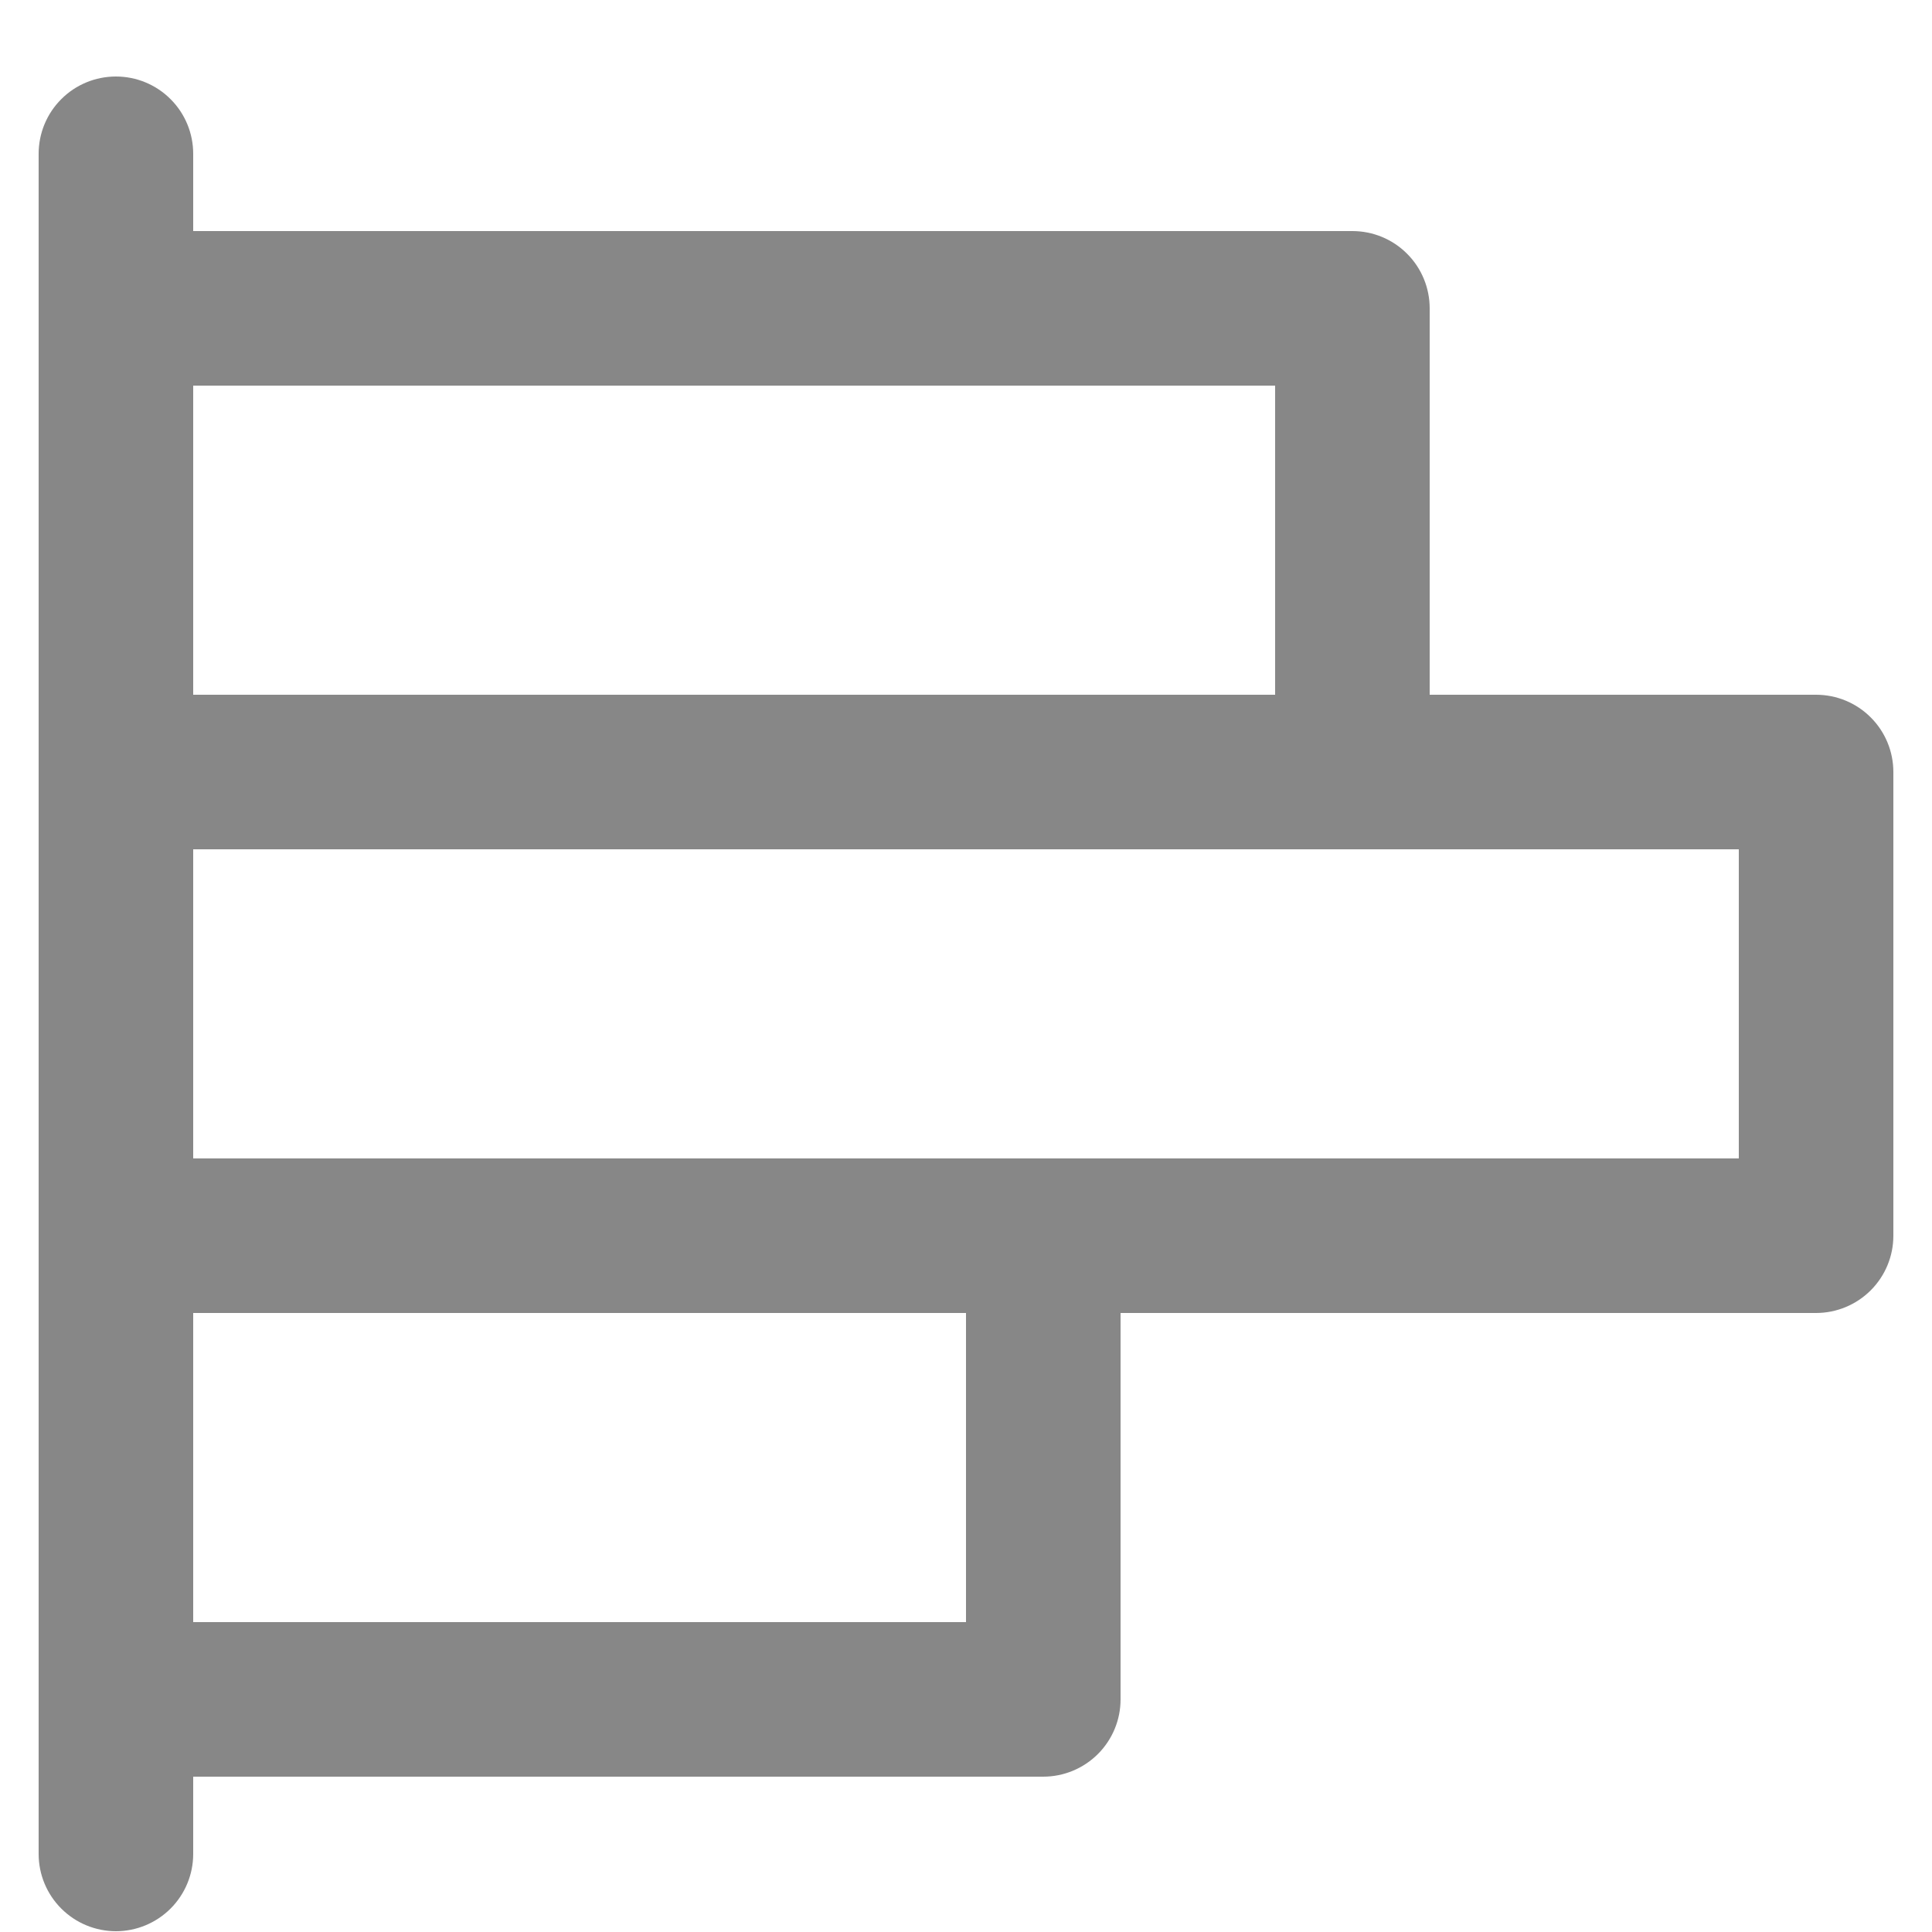
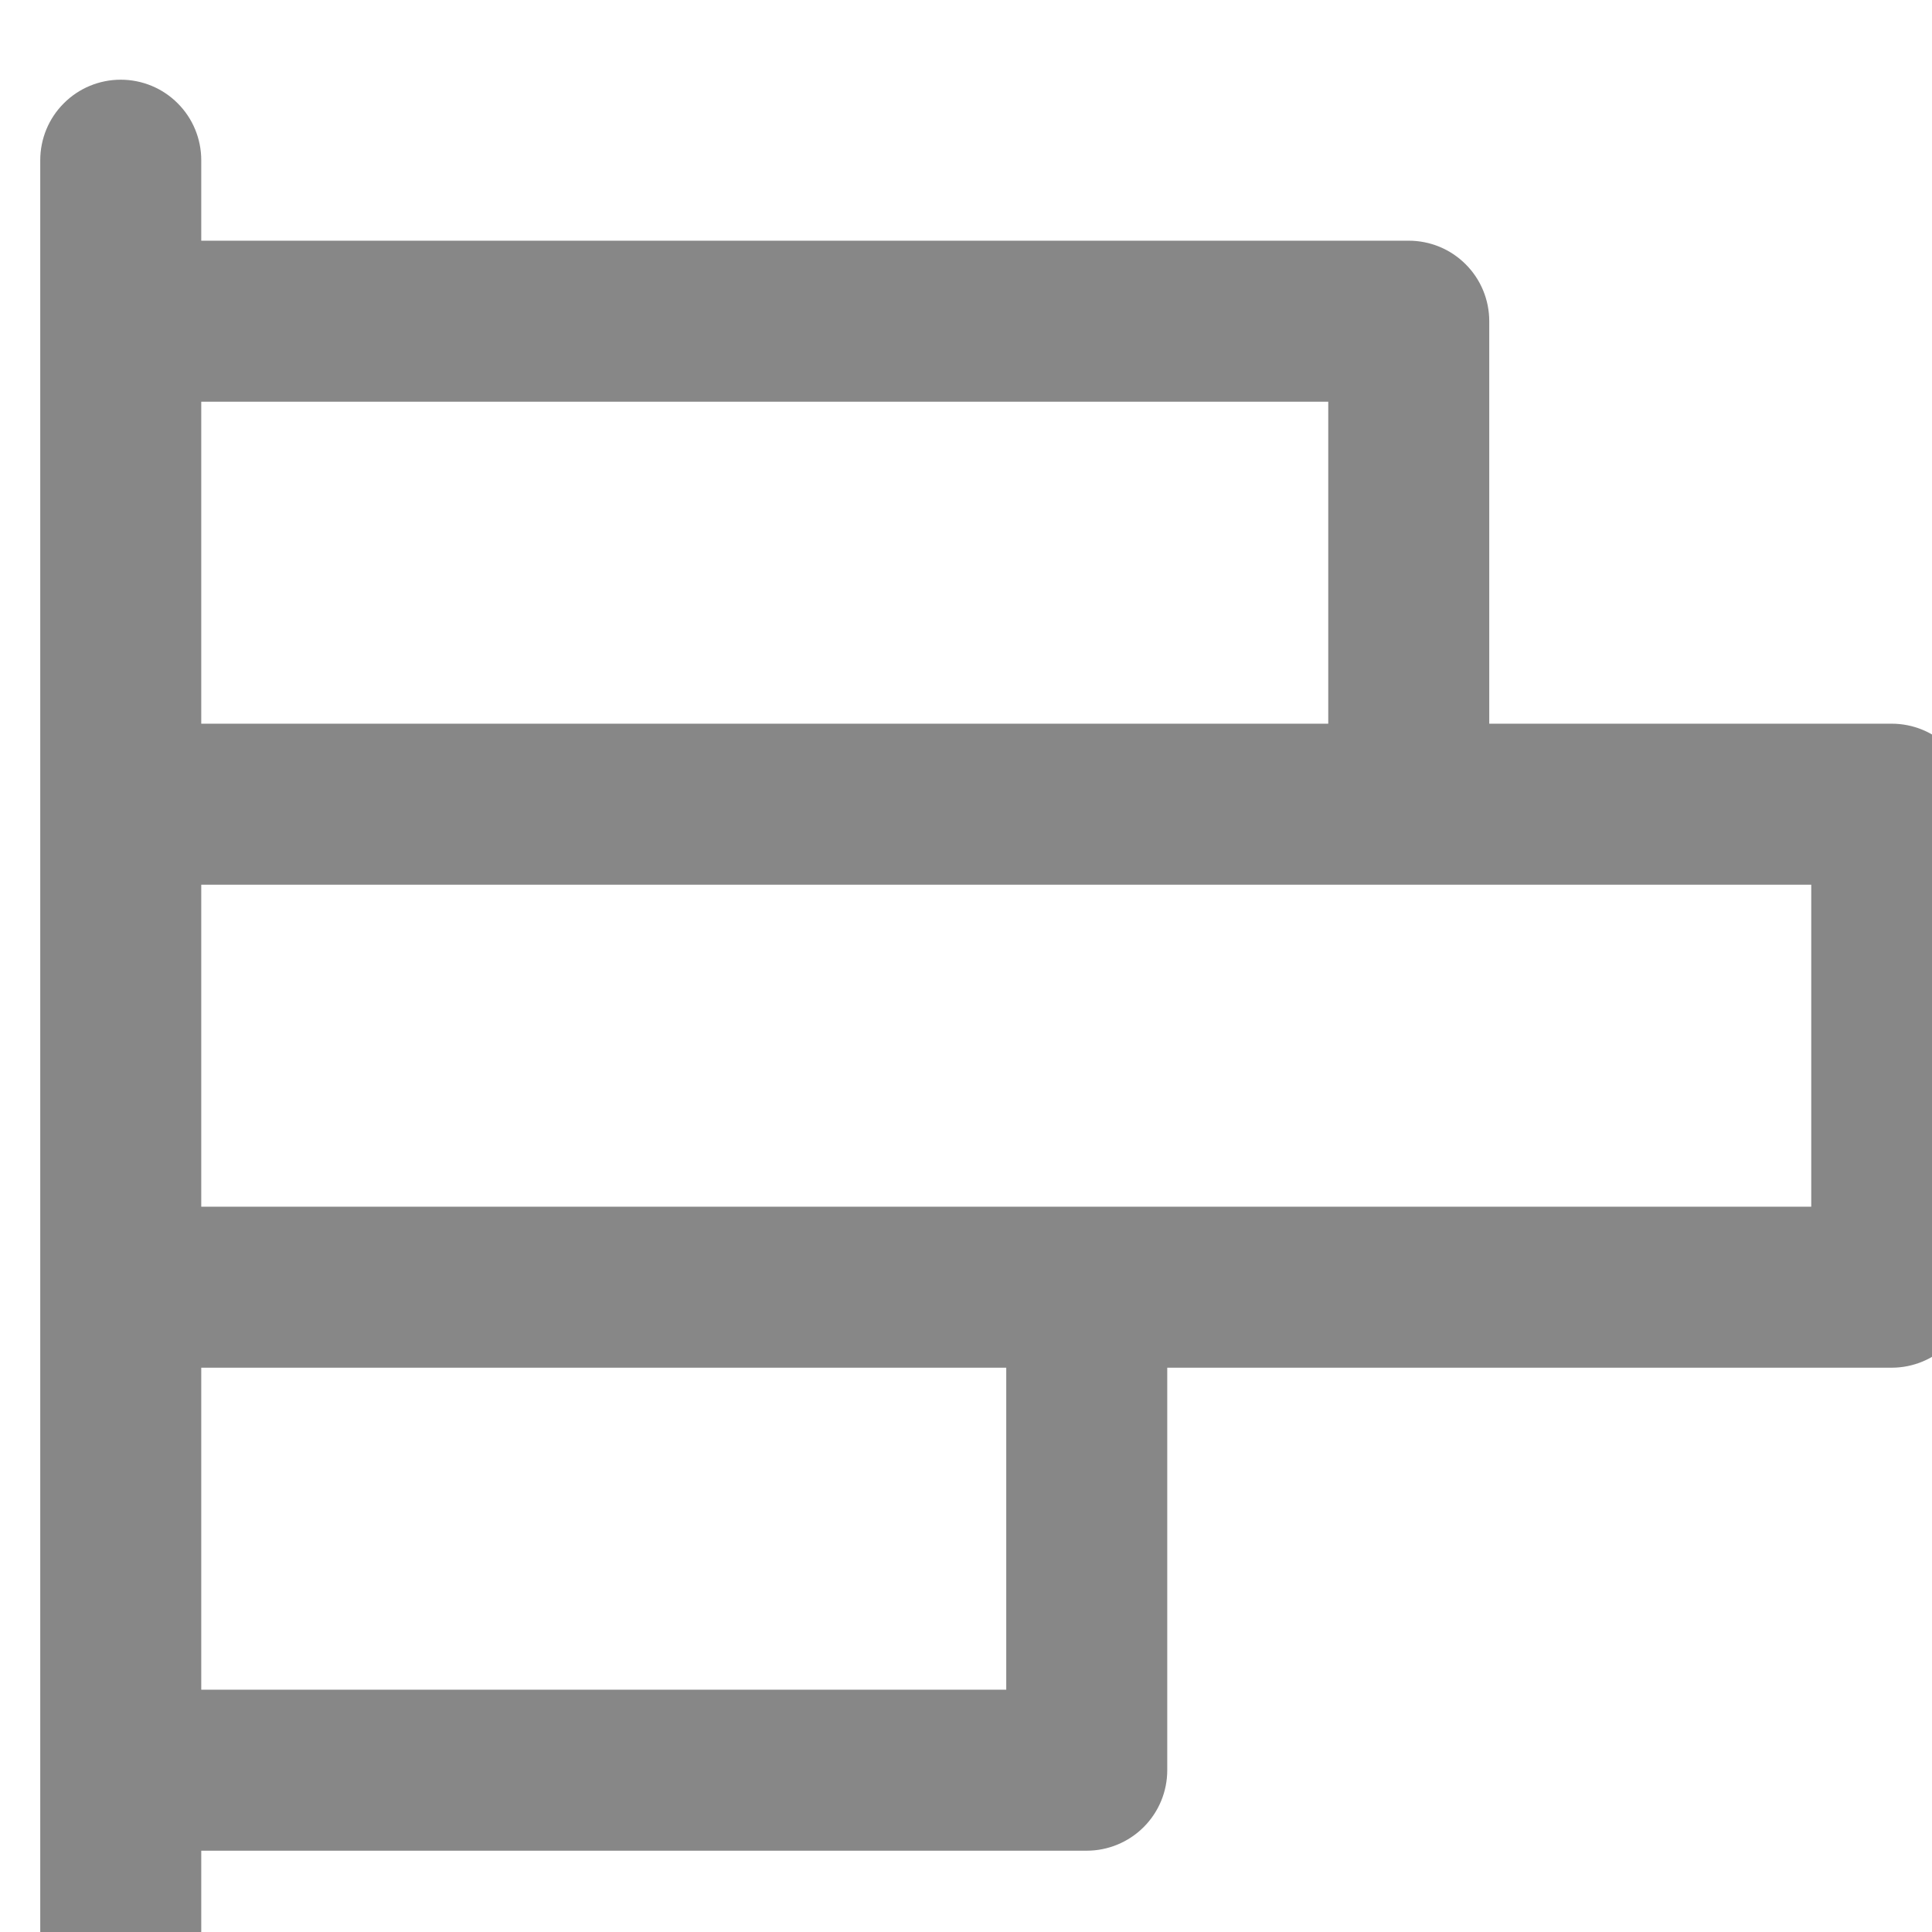
- <svg xmlns="http://www.w3.org/2000/svg" width="25" height="25" viewBox="0 0 25 25" fill="none">
+ <svg xmlns="http://www.w3.org/2000/svg" viewBox="0 0 24 24" fill="currentColor">
  <path d="M23.5 8.99H18.5V3.99C18.5 3.725 18.395 3.47 18.207 3.283C18.02 3.095 17.765 2.99 17.5 2.99H2.5V1.99C2.5 1.725 2.395 1.47 2.207 1.283C2.02 1.095 1.765 0.99 1.5 0.99C1.235 0.99 0.98 1.095 0.793 1.283C0.605 1.47 0.5 1.725 0.5 1.99V23.99C0.5 24.255 0.605 24.509 0.793 24.697C0.98 24.884 1.235 24.99 1.5 24.99C1.765 24.99 2.02 24.884 2.207 24.697C2.395 24.509 2.5 24.255 2.5 23.99V22.99H13.5C13.765 22.99 14.02 22.884 14.207 22.697C14.395 22.509 14.5 22.255 14.5 21.99V16.99H23.5C23.765 16.99 24.02 16.884 24.207 16.697C24.395 16.509 24.5 16.255 24.5 15.99V9.99C24.5 9.725 24.395 9.47 24.207 9.283C24.02 9.095 23.765 8.99 23.5 8.99ZM16.5 4.99V8.99H2.5V4.99H16.5ZM12.5 20.99H2.5V16.99H12.5V20.99ZM22.5 14.99H2.5V10.99H22.5V14.99Z" fill="#878787" />
</svg>
